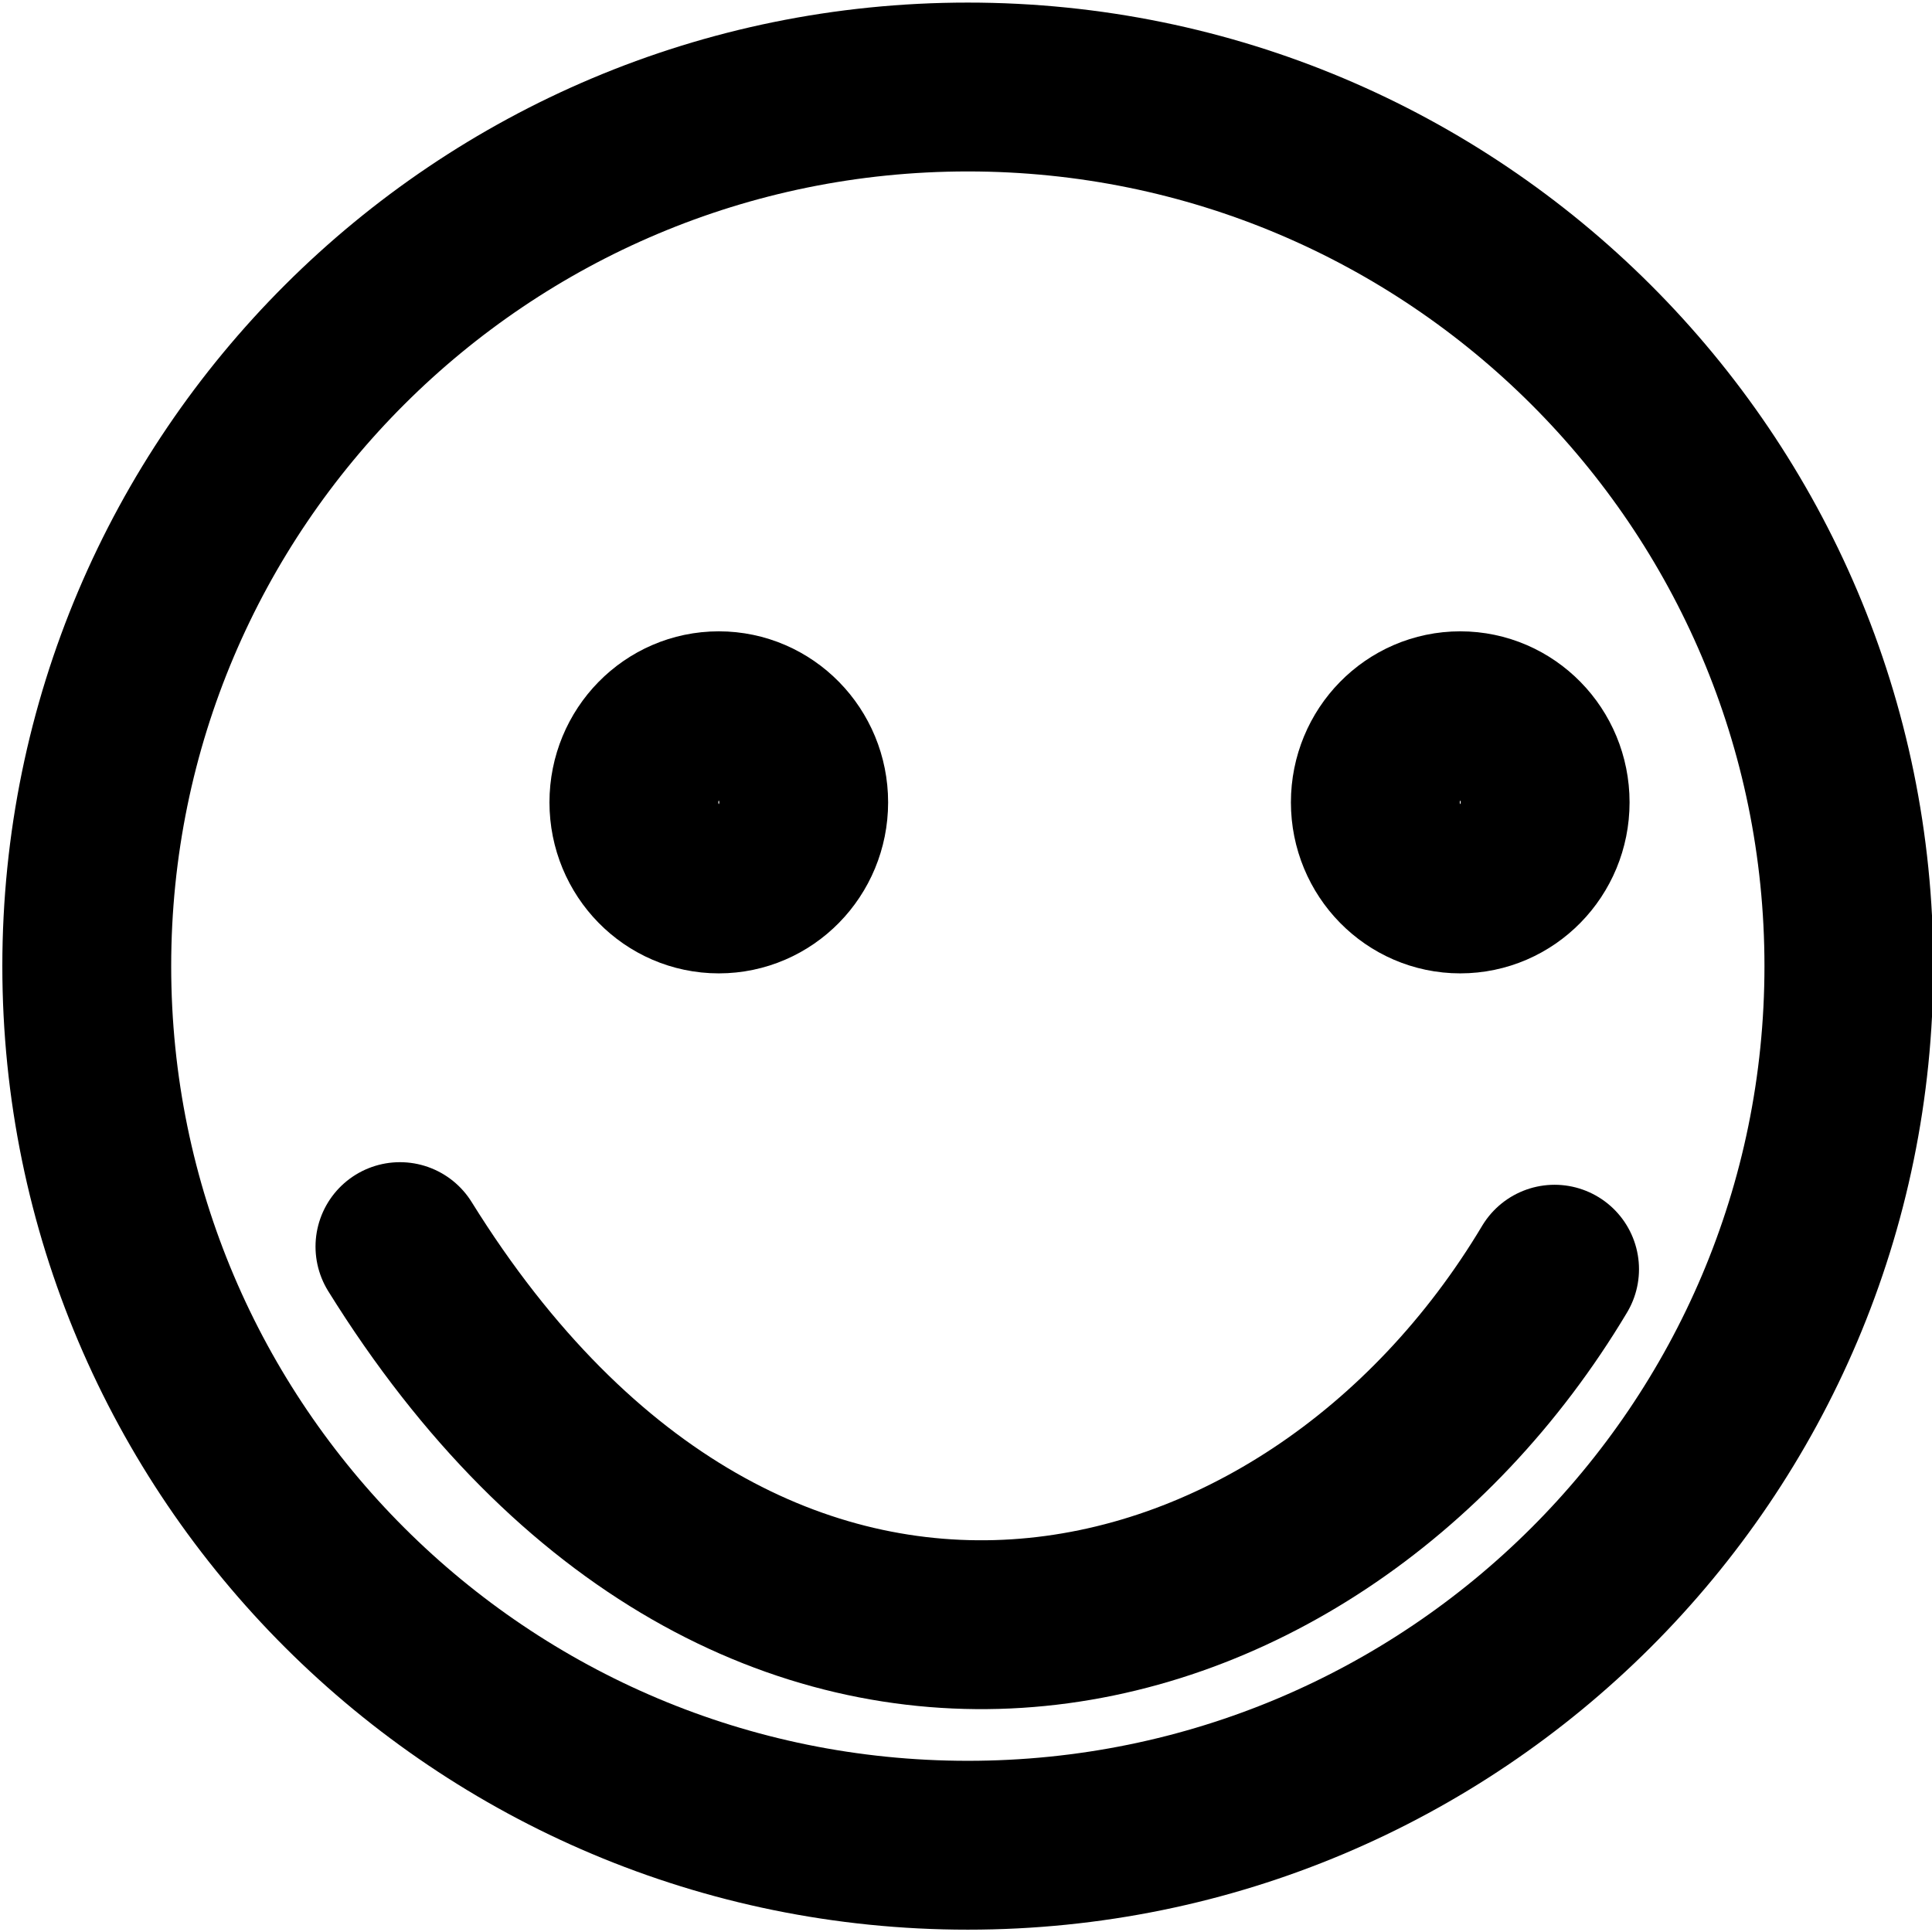
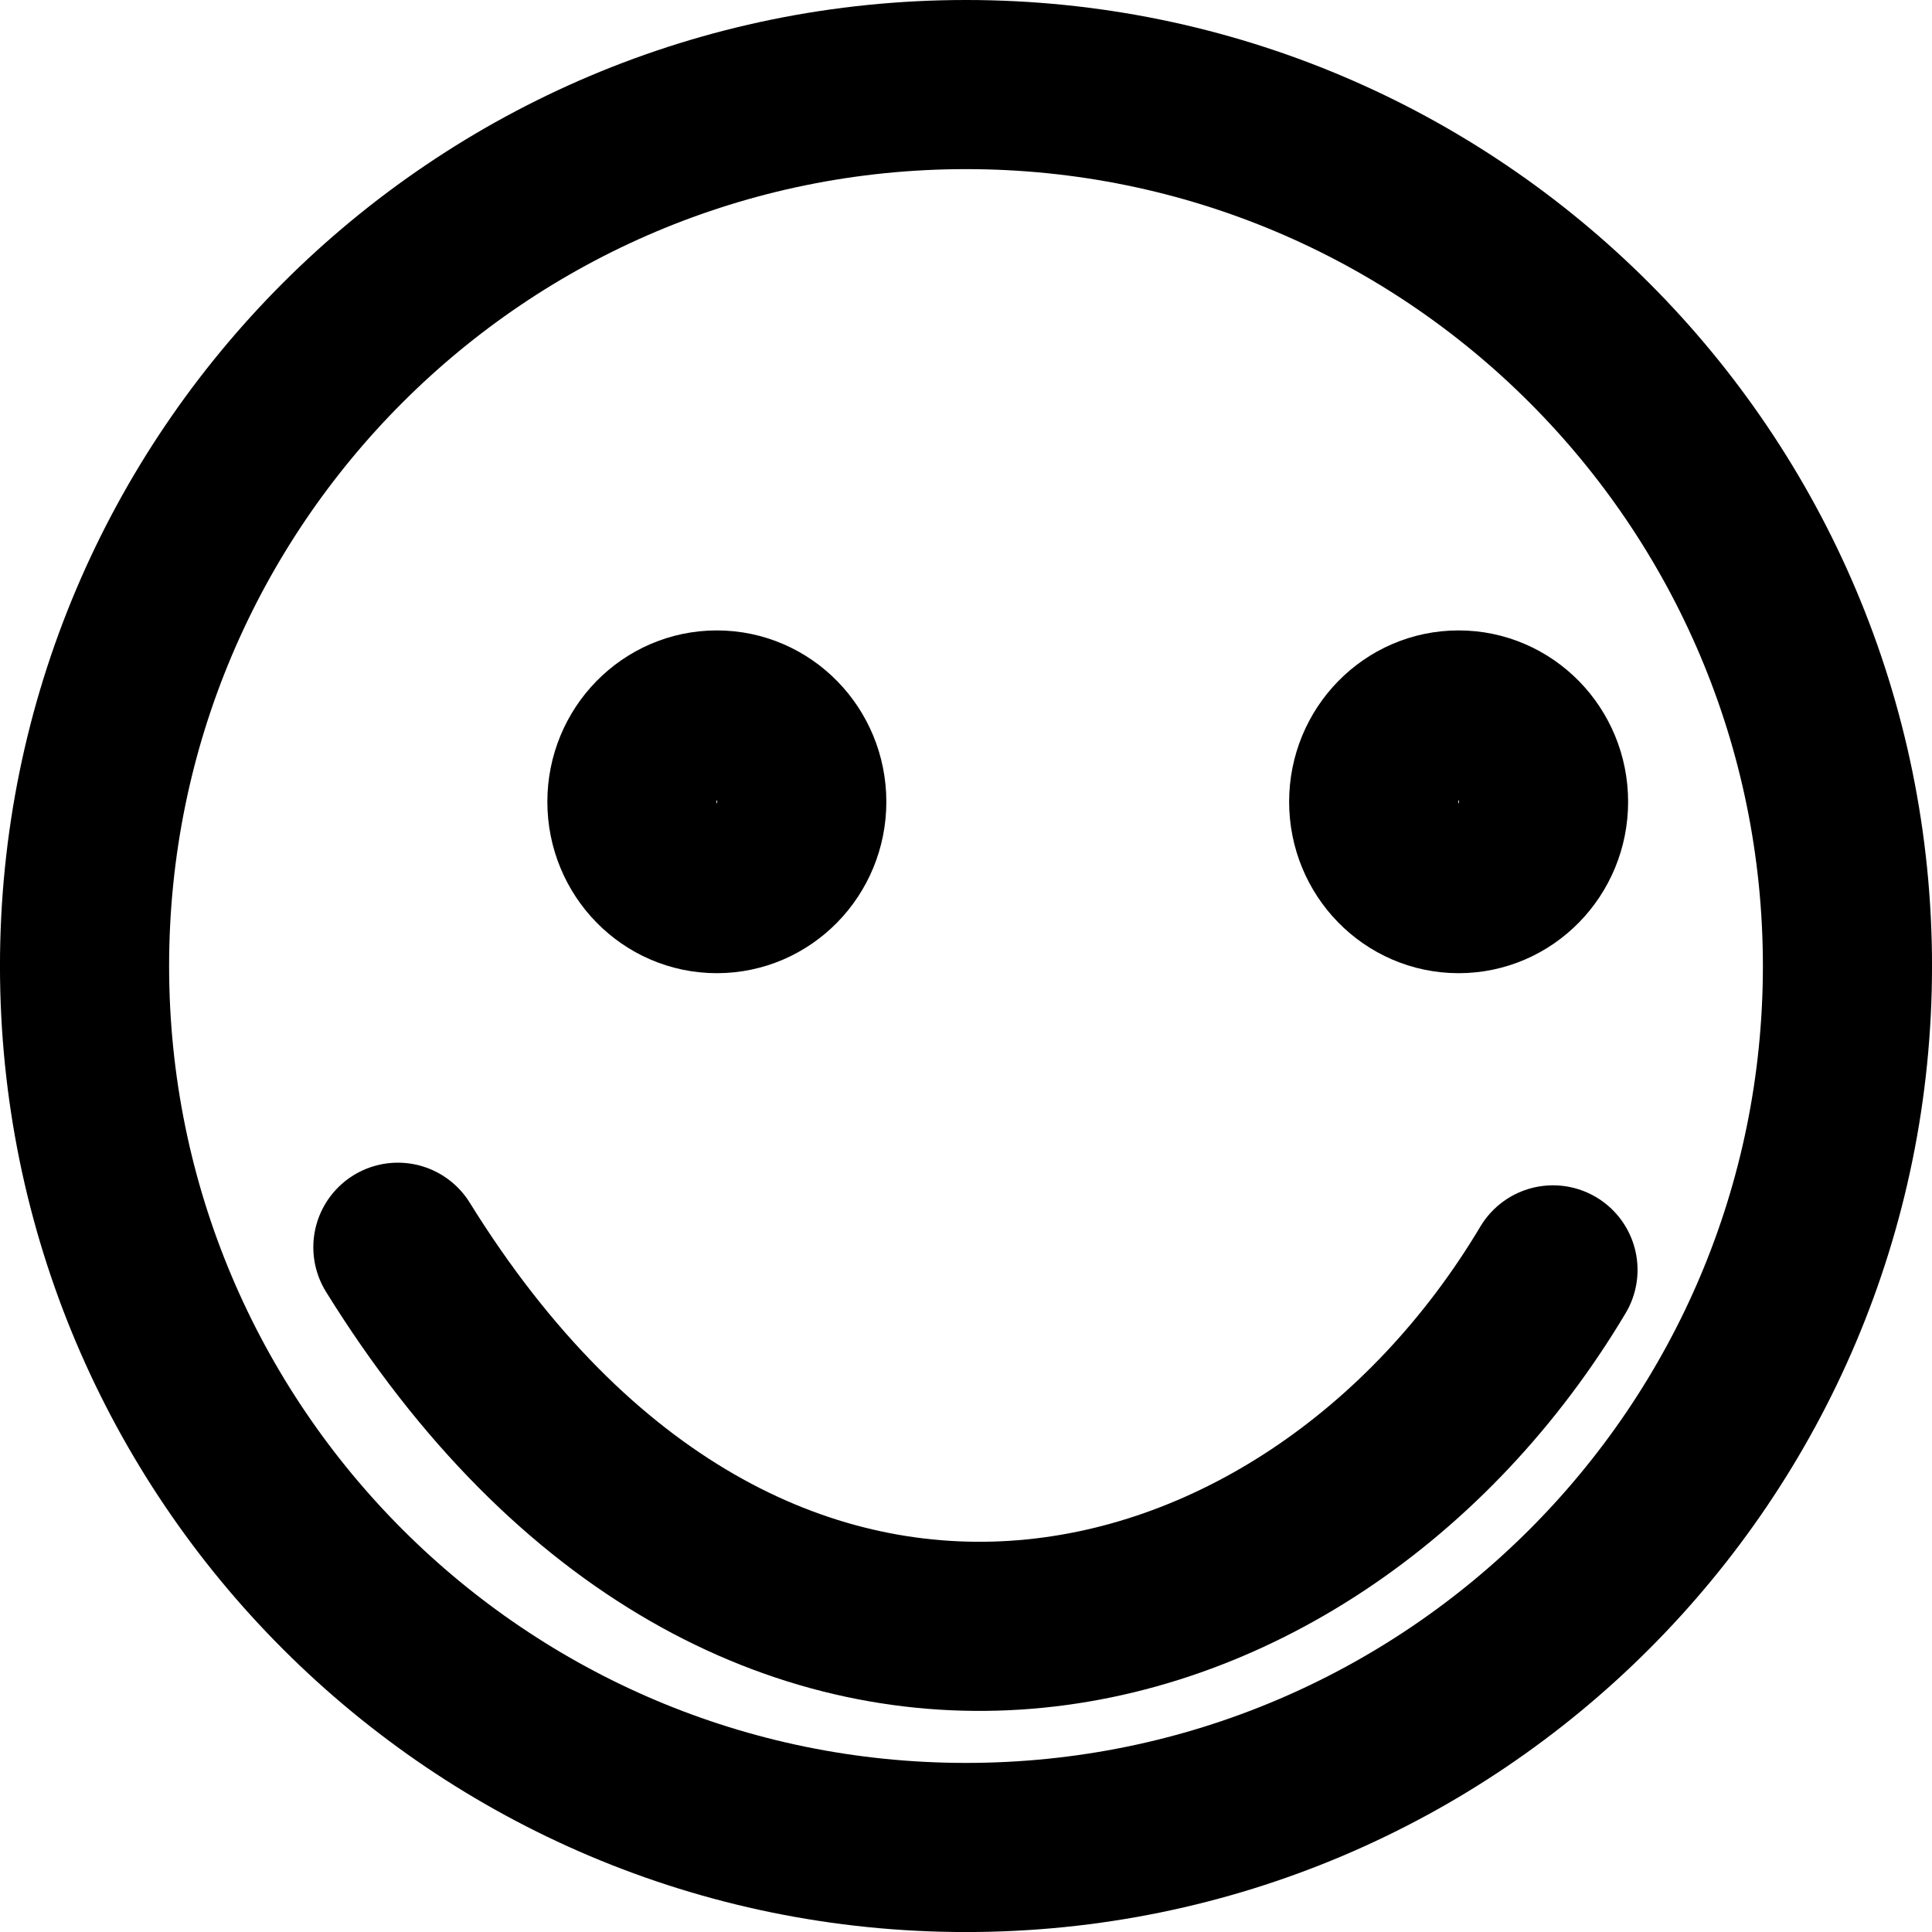
- <svg xmlns="http://www.w3.org/2000/svg" width="200mm" height="200mm" viewBox="0 0 708.661 708.661" id="svgr5" version="1.1">
+ <svg xmlns="http://www.w3.org/2000/svg" width="14.111mm" height="14.111mm" viewBox="0 0 50 50" id="svgr5" version="1.1">
  <defs id="defs4" />
-   <g id="layer1" transform="translate(0,-343.7008)">
-     <ellipse style="opacity:1;fill:none;fill-opacity:1;fill-rule:nonzero;stroke:#000000;stroke-width:61.937;stroke-linecap:round;stroke-linejoin:miter;stroke-miterlimit:4;stroke-dasharray:none;stroke-dashoffset:39.949;stroke-opacity:1" id="path4690" cx="355" cy="698.077" rx="323.175" ry="322.46" />
-     <ellipse style="opacity:1;fill:none;fill-opacity:1;fill-rule:nonzero;stroke:#000000;stroke-width:61.937;stroke-linecap:round;stroke-linejoin:miter;stroke-miterlimit:4;stroke-dasharray:none;stroke-dashoffset:39.949;stroke-opacity:1" id="path4692" cx="263.653" cy="638.004" rx="31.141" ry="31.763" />
-     <ellipse style="opacity:1;fill:none;fill-opacity:1;fill-rule:nonzero;stroke:#000000;stroke-width:61.937;stroke-linecap:round;stroke-linejoin:miter;stroke-miterlimit:4;stroke-dasharray:none;stroke-dashoffset:39.949;stroke-opacity:1" id="path4692-1" cx="535.618" cy="638.004" rx="31.141" ry="31.763" />
-     <path style="opacity:1;fill:none;fill-opacity:1;fill-rule:nonzero;stroke:#000000;stroke-width:61.937;stroke-linecap:round;stroke-linejoin:miter;stroke-miterlimit:4;stroke-dasharray:none;stroke-dashoffset:39.949;stroke-opacity:1" d="m 146.701,800.96 c 128.716,207.148 333.555,158.813 423.518,8.286" id="path4711" />
+   <g id="layer1" transform="translate(-330,-673.0765)">
+     <circle style="opacity:1;fill:none;fill-opacity:1;fill-rule:nonzero;stroke:#000000;stroke-width:4.377;stroke-linecap:round;stroke-linejoin:miter;stroke-miterlimit:4;stroke-dasharray:none;stroke-dashoffset:39.949;stroke-opacity:1" id="path4690" cx="355" cy="698.077" r="22.812" />
+     <ellipse style="opacity:1;fill:none;fill-opacity:1;fill-rule:nonzero;stroke:#000000;stroke-width:4.377;stroke-linecap:round;stroke-linejoin:miter;stroke-miterlimit:4;stroke-dasharray:none;stroke-dashoffset:39.949;stroke-opacity:1" id="path4692" cx="348.552" cy="693.827" rx="2.198" ry="2.247" />
+     <ellipse style="opacity:1;fill:none;fill-opacity:1;fill-rule:nonzero;stroke:#000000;stroke-width:4.377;stroke-linecap:round;stroke-linejoin:miter;stroke-miterlimit:4;stroke-dasharray:none;stroke-dashoffset:39.949;stroke-opacity:1" id="path4692-1" cx="367.749" cy="693.827" rx="2.198" ry="2.247" />
+     <path style="opacity:1;fill:none;fill-opacity:1;fill-rule:nonzero;stroke:#000000;stroke-width:4.377;stroke-linecap:round;stroke-linejoin:miter;stroke-miterlimit:4;stroke-dasharray:none;stroke-dashoffset:39.949;stroke-opacity:1" d="m 340.297,705.355 c 9.086,14.654 23.544,11.235 29.894,0.586" id="path4711" />
  </g>
</svg>
